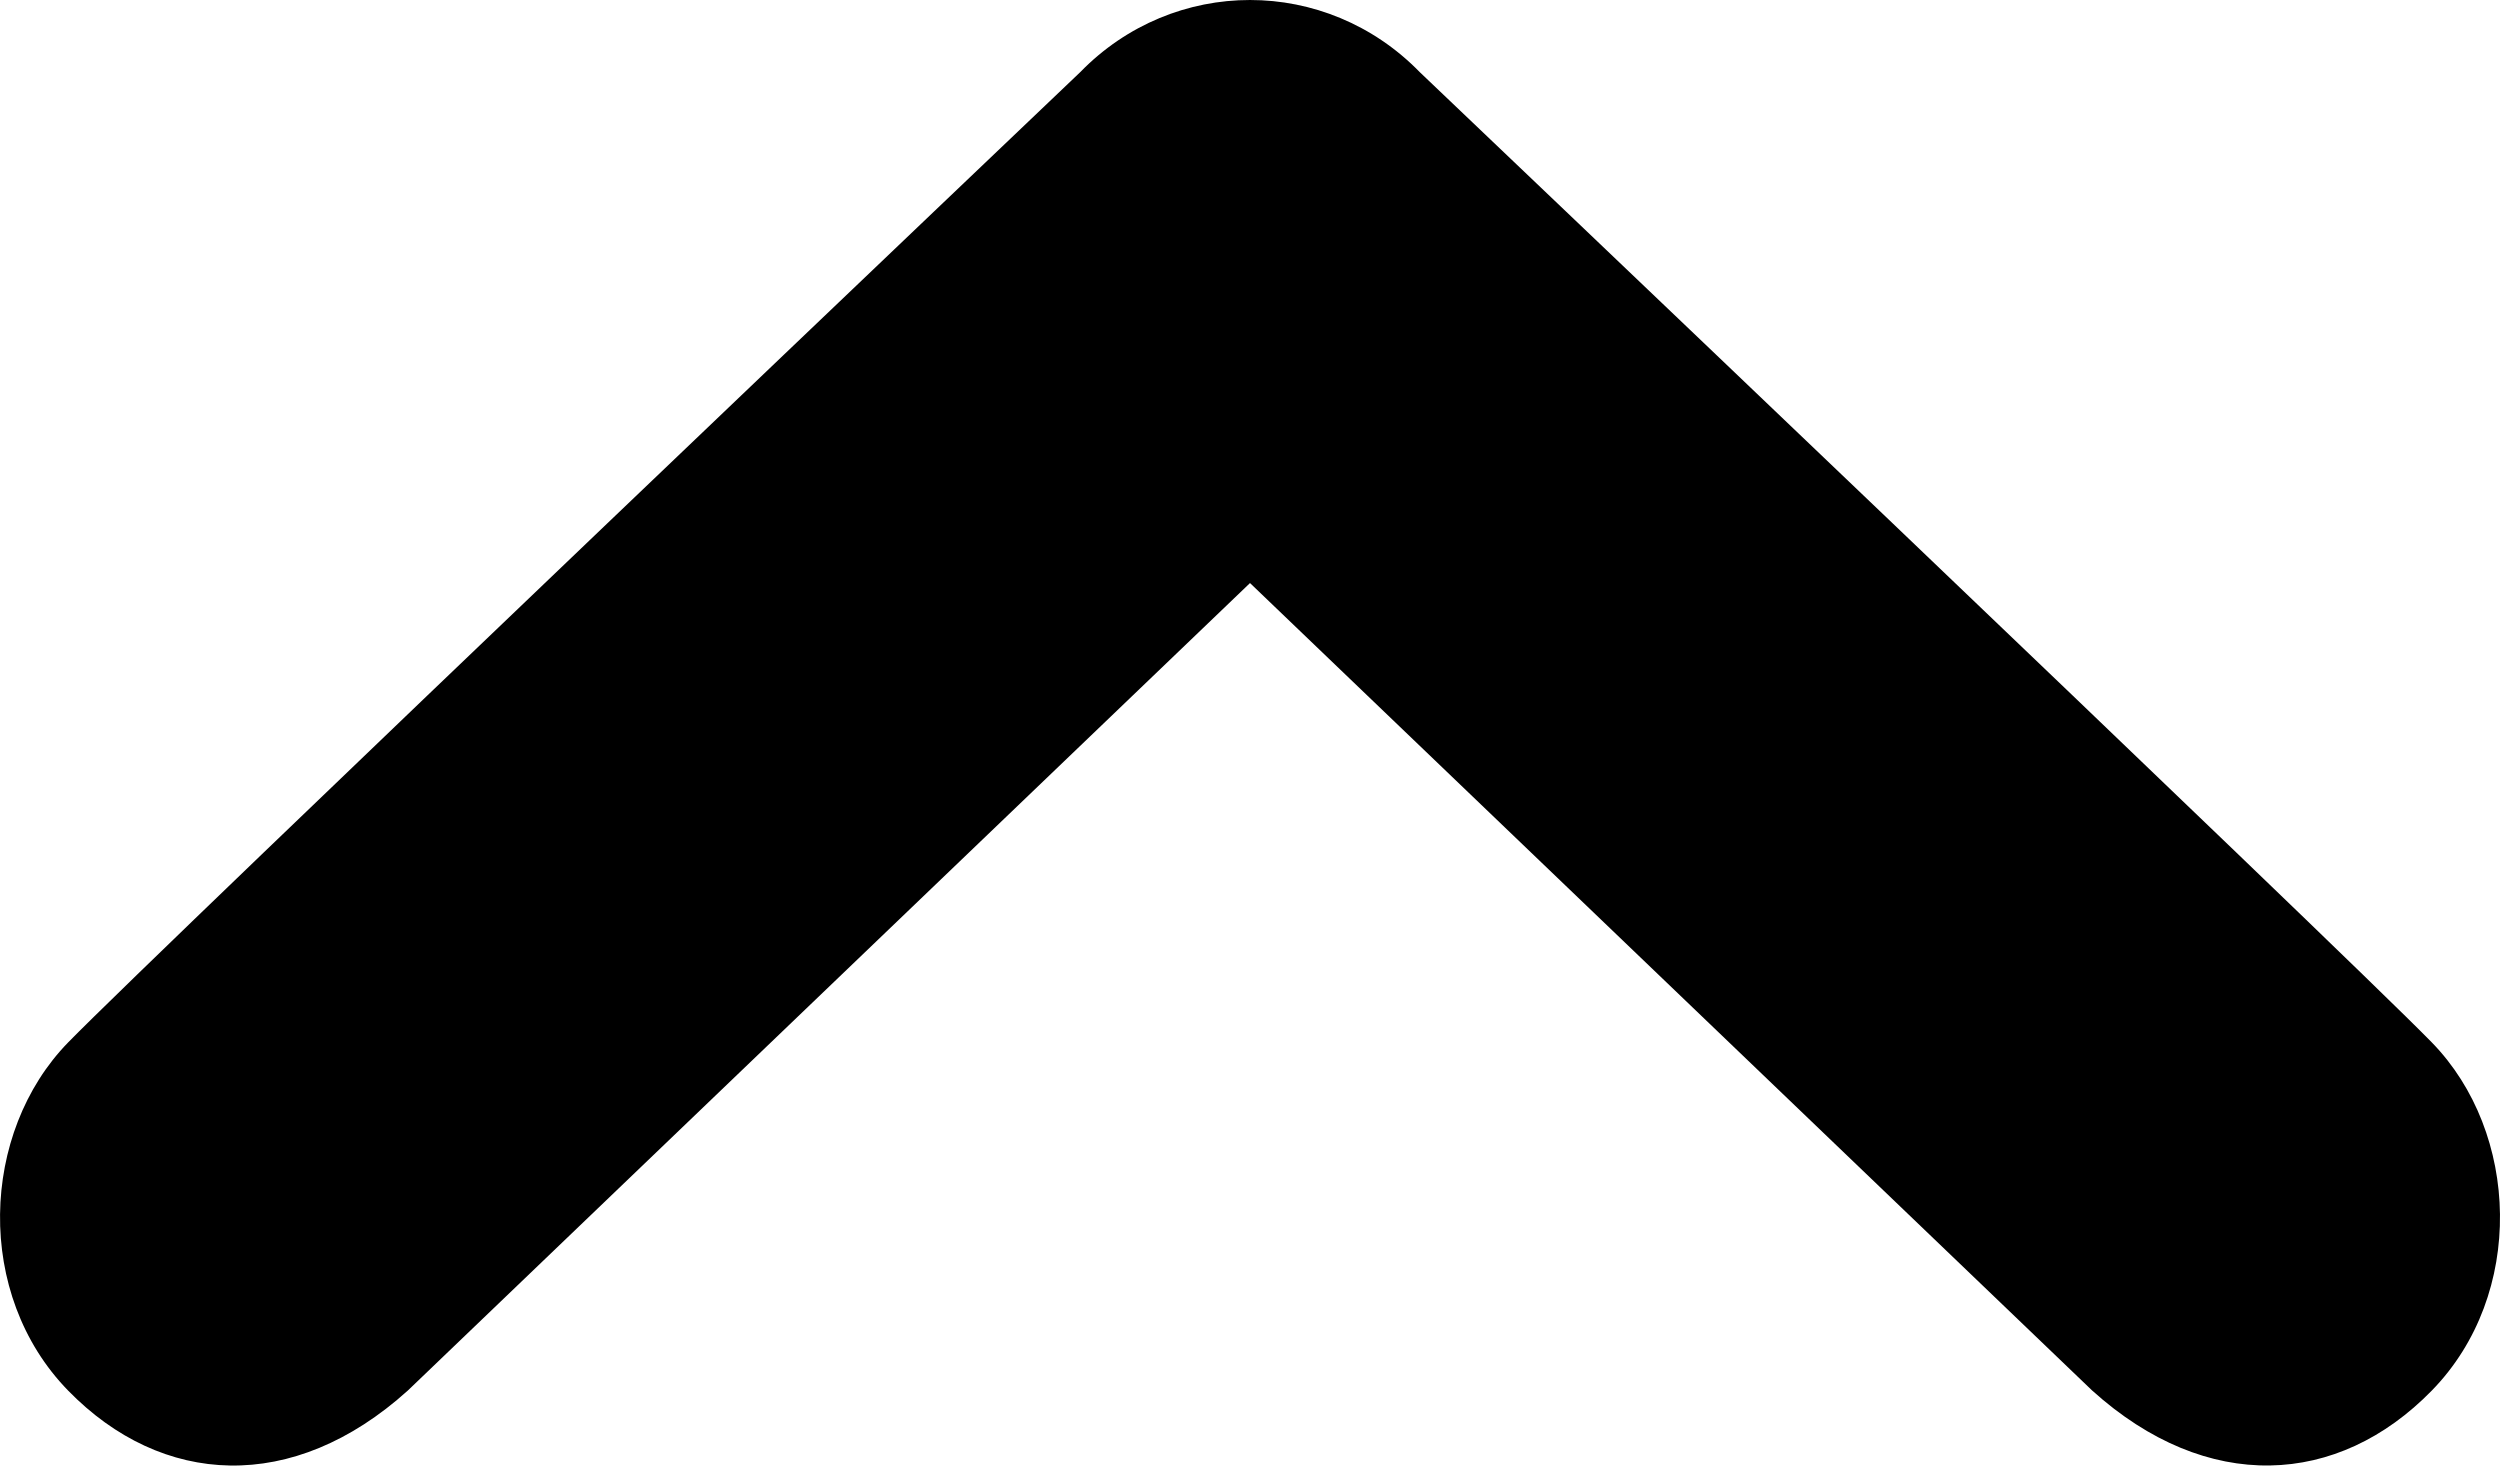
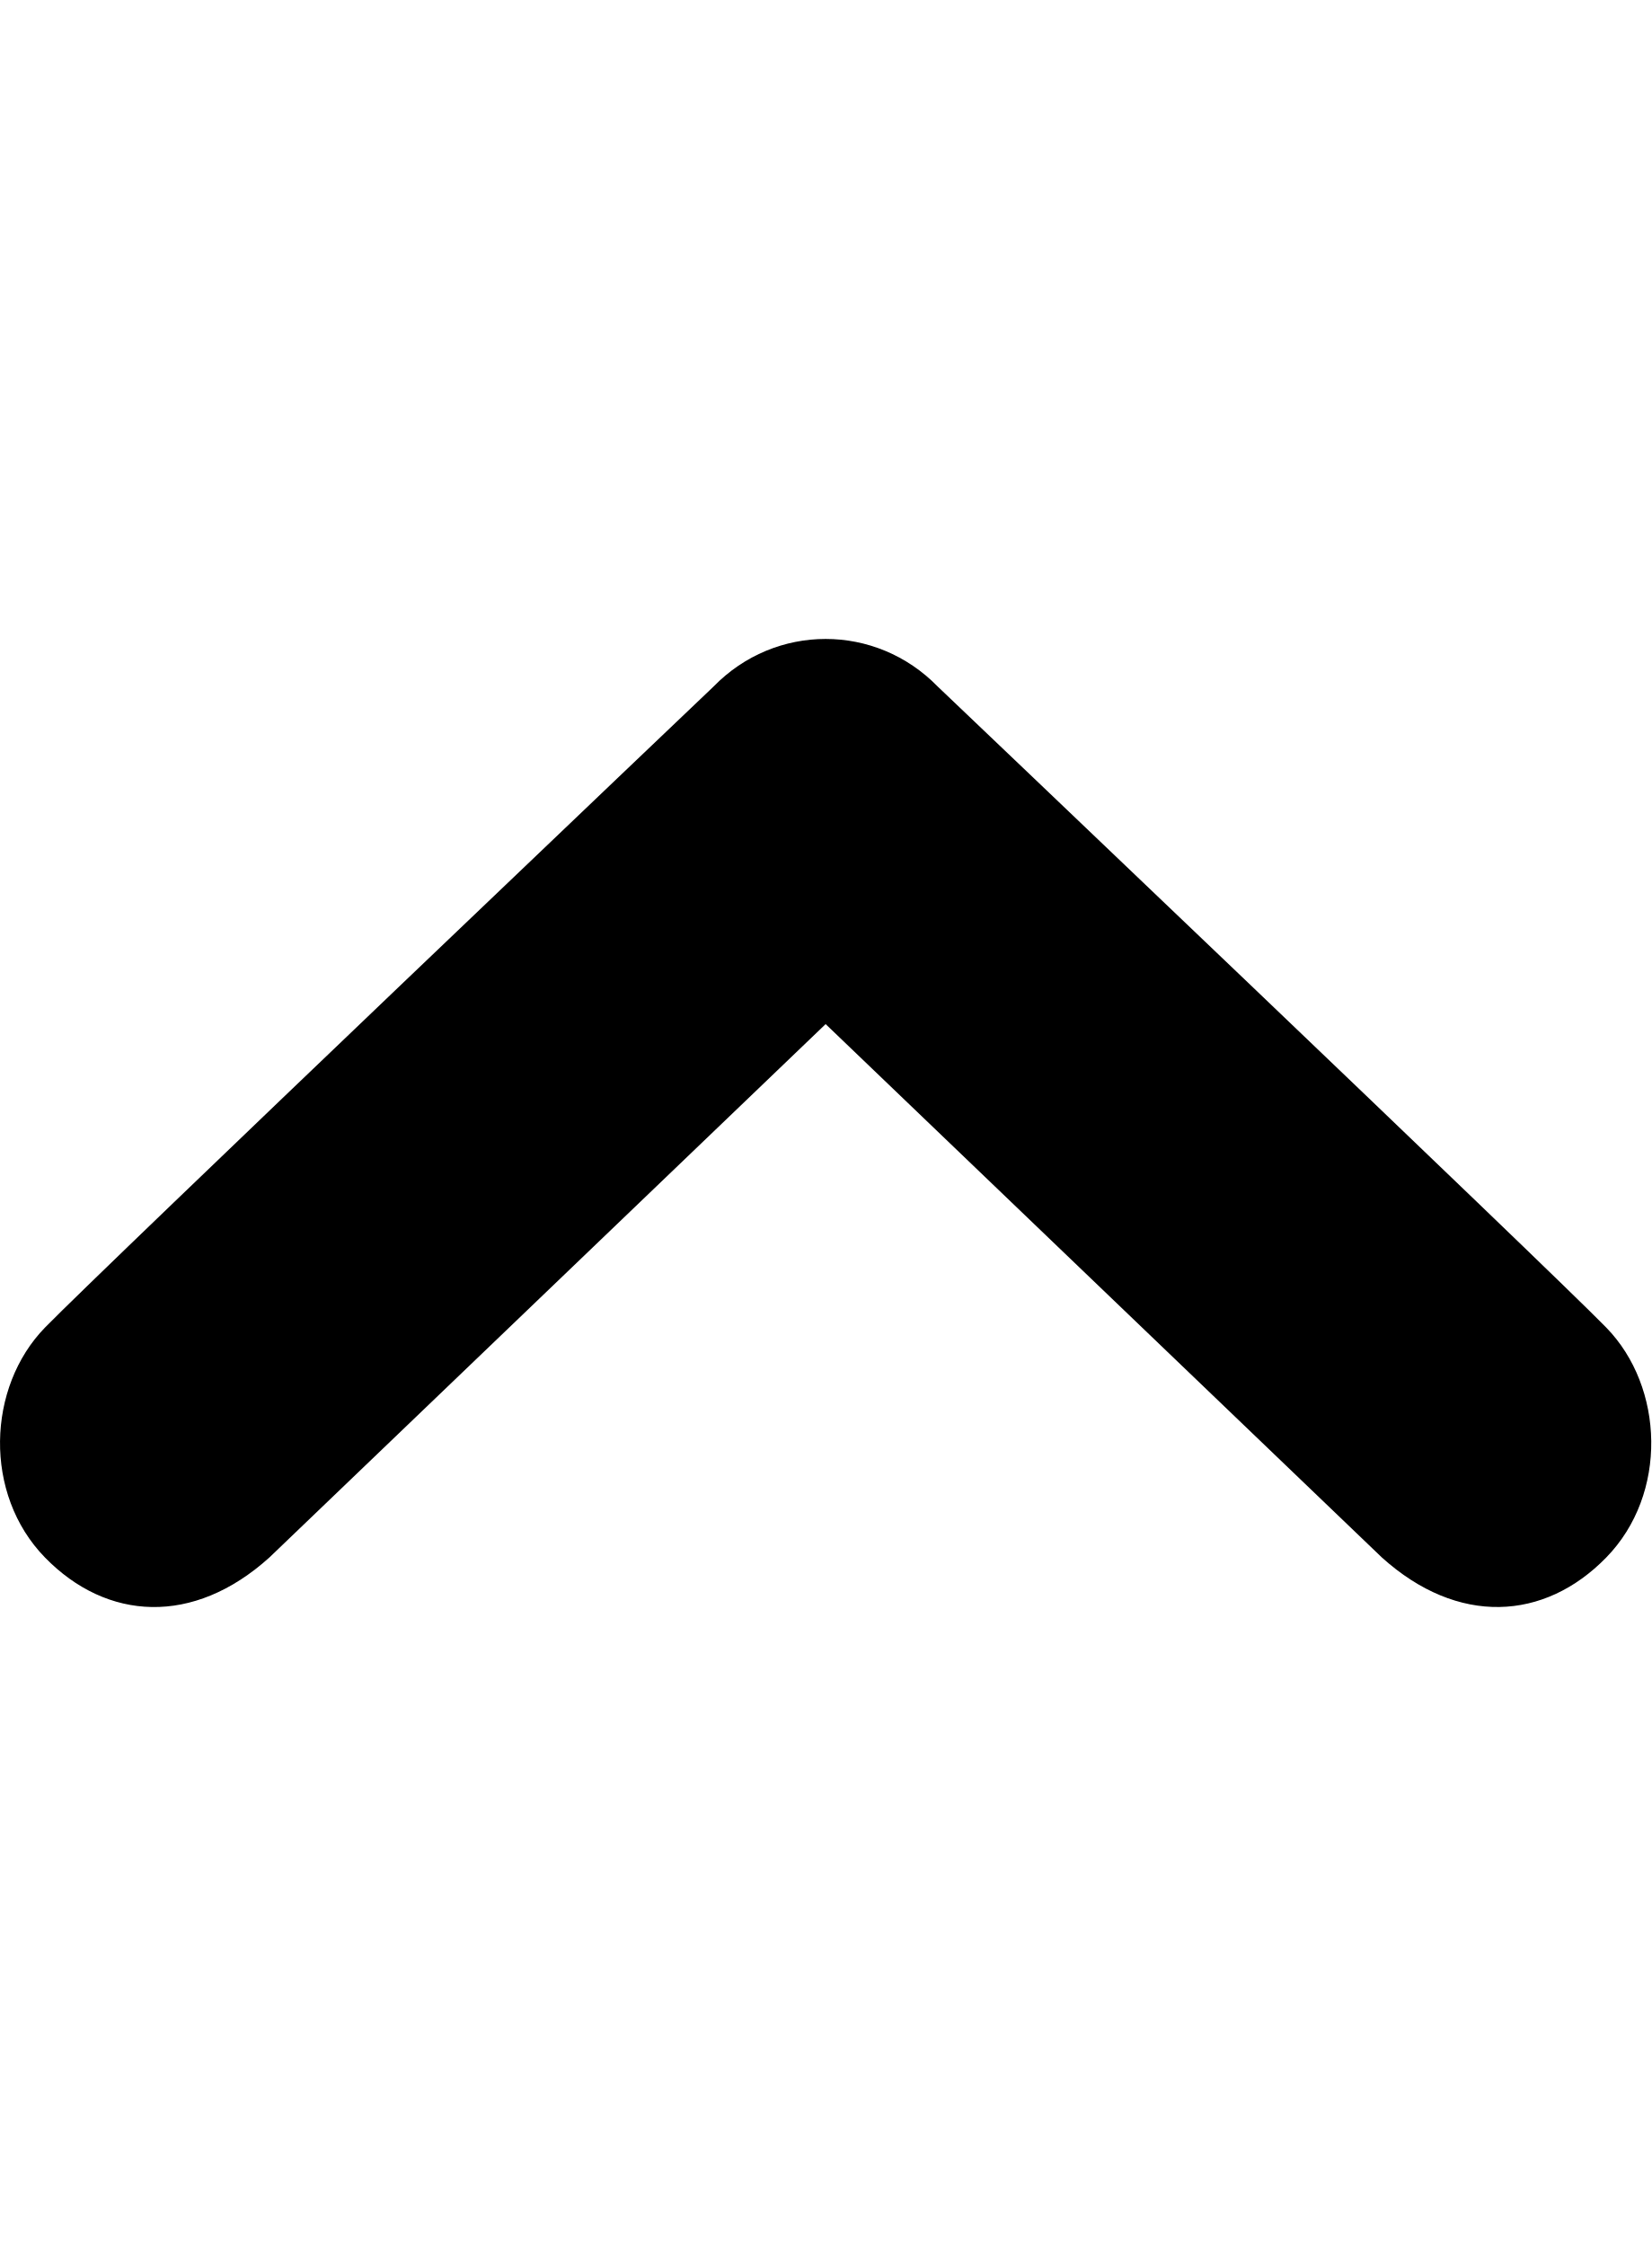
- <svg xmlns="http://www.w3.org/2000/svg" height="34.001px" id="Capa_1" style="enable-background:new 0 0 58 34.001;" version="1.1" viewBox="0 0 58 34.001" width="58px" xml:space="preserve">
-   <path d="M56.418,24.184c-2.037-2.089-23.479-22.51-23.479-22.51C31.852,0.559,30.426,0,29,0c-1.428,0-2.854,0.559-3.939,1.674  c0,0-21.441,20.421-23.48,22.51c-2.037,2.09-2.176,5.848,0,8.078c2.174,2.229,5.211,2.406,7.879,0L29,13.527l19.539,18.734  c2.67,2.406,5.705,2.229,7.879,0C58.596,30.031,58.457,26.273,56.418,24.184z" />
+ <svg xmlns="http://www.w3.org/2000/svg" height="34.001px" class="chevron-up" id="Capa_1" style="enable-background:new 0 0 58 34.001;" version="1.1" viewBox="0 0 58 34.001" width="25px" xml:space="preserve">
+   <path class="primary" d="M56.418,24.184c-2.037-2.089-23.479-22.51-23.479-22.51C31.852,0.559,30.426,0,29,0c-1.428,0-2.854,0.559-3.939,1.674  c0,0-21.441,20.421-23.48,22.51c-2.037,2.09-2.176,5.848,0,8.078c2.174,2.229,5.211,2.406,7.879,0L29,13.527l19.539,18.734  c2.67,2.406,5.705,2.229,7.879,0C58.596,30.031,58.457,26.273,56.418,24.184z" />
  <g />
  <g />
  <g />
  <g />
  <g />
  <g />
  <g />
  <g />
  <g />
  <g />
  <g />
  <g />
  <g />
  <g />
  <g />
</svg>
